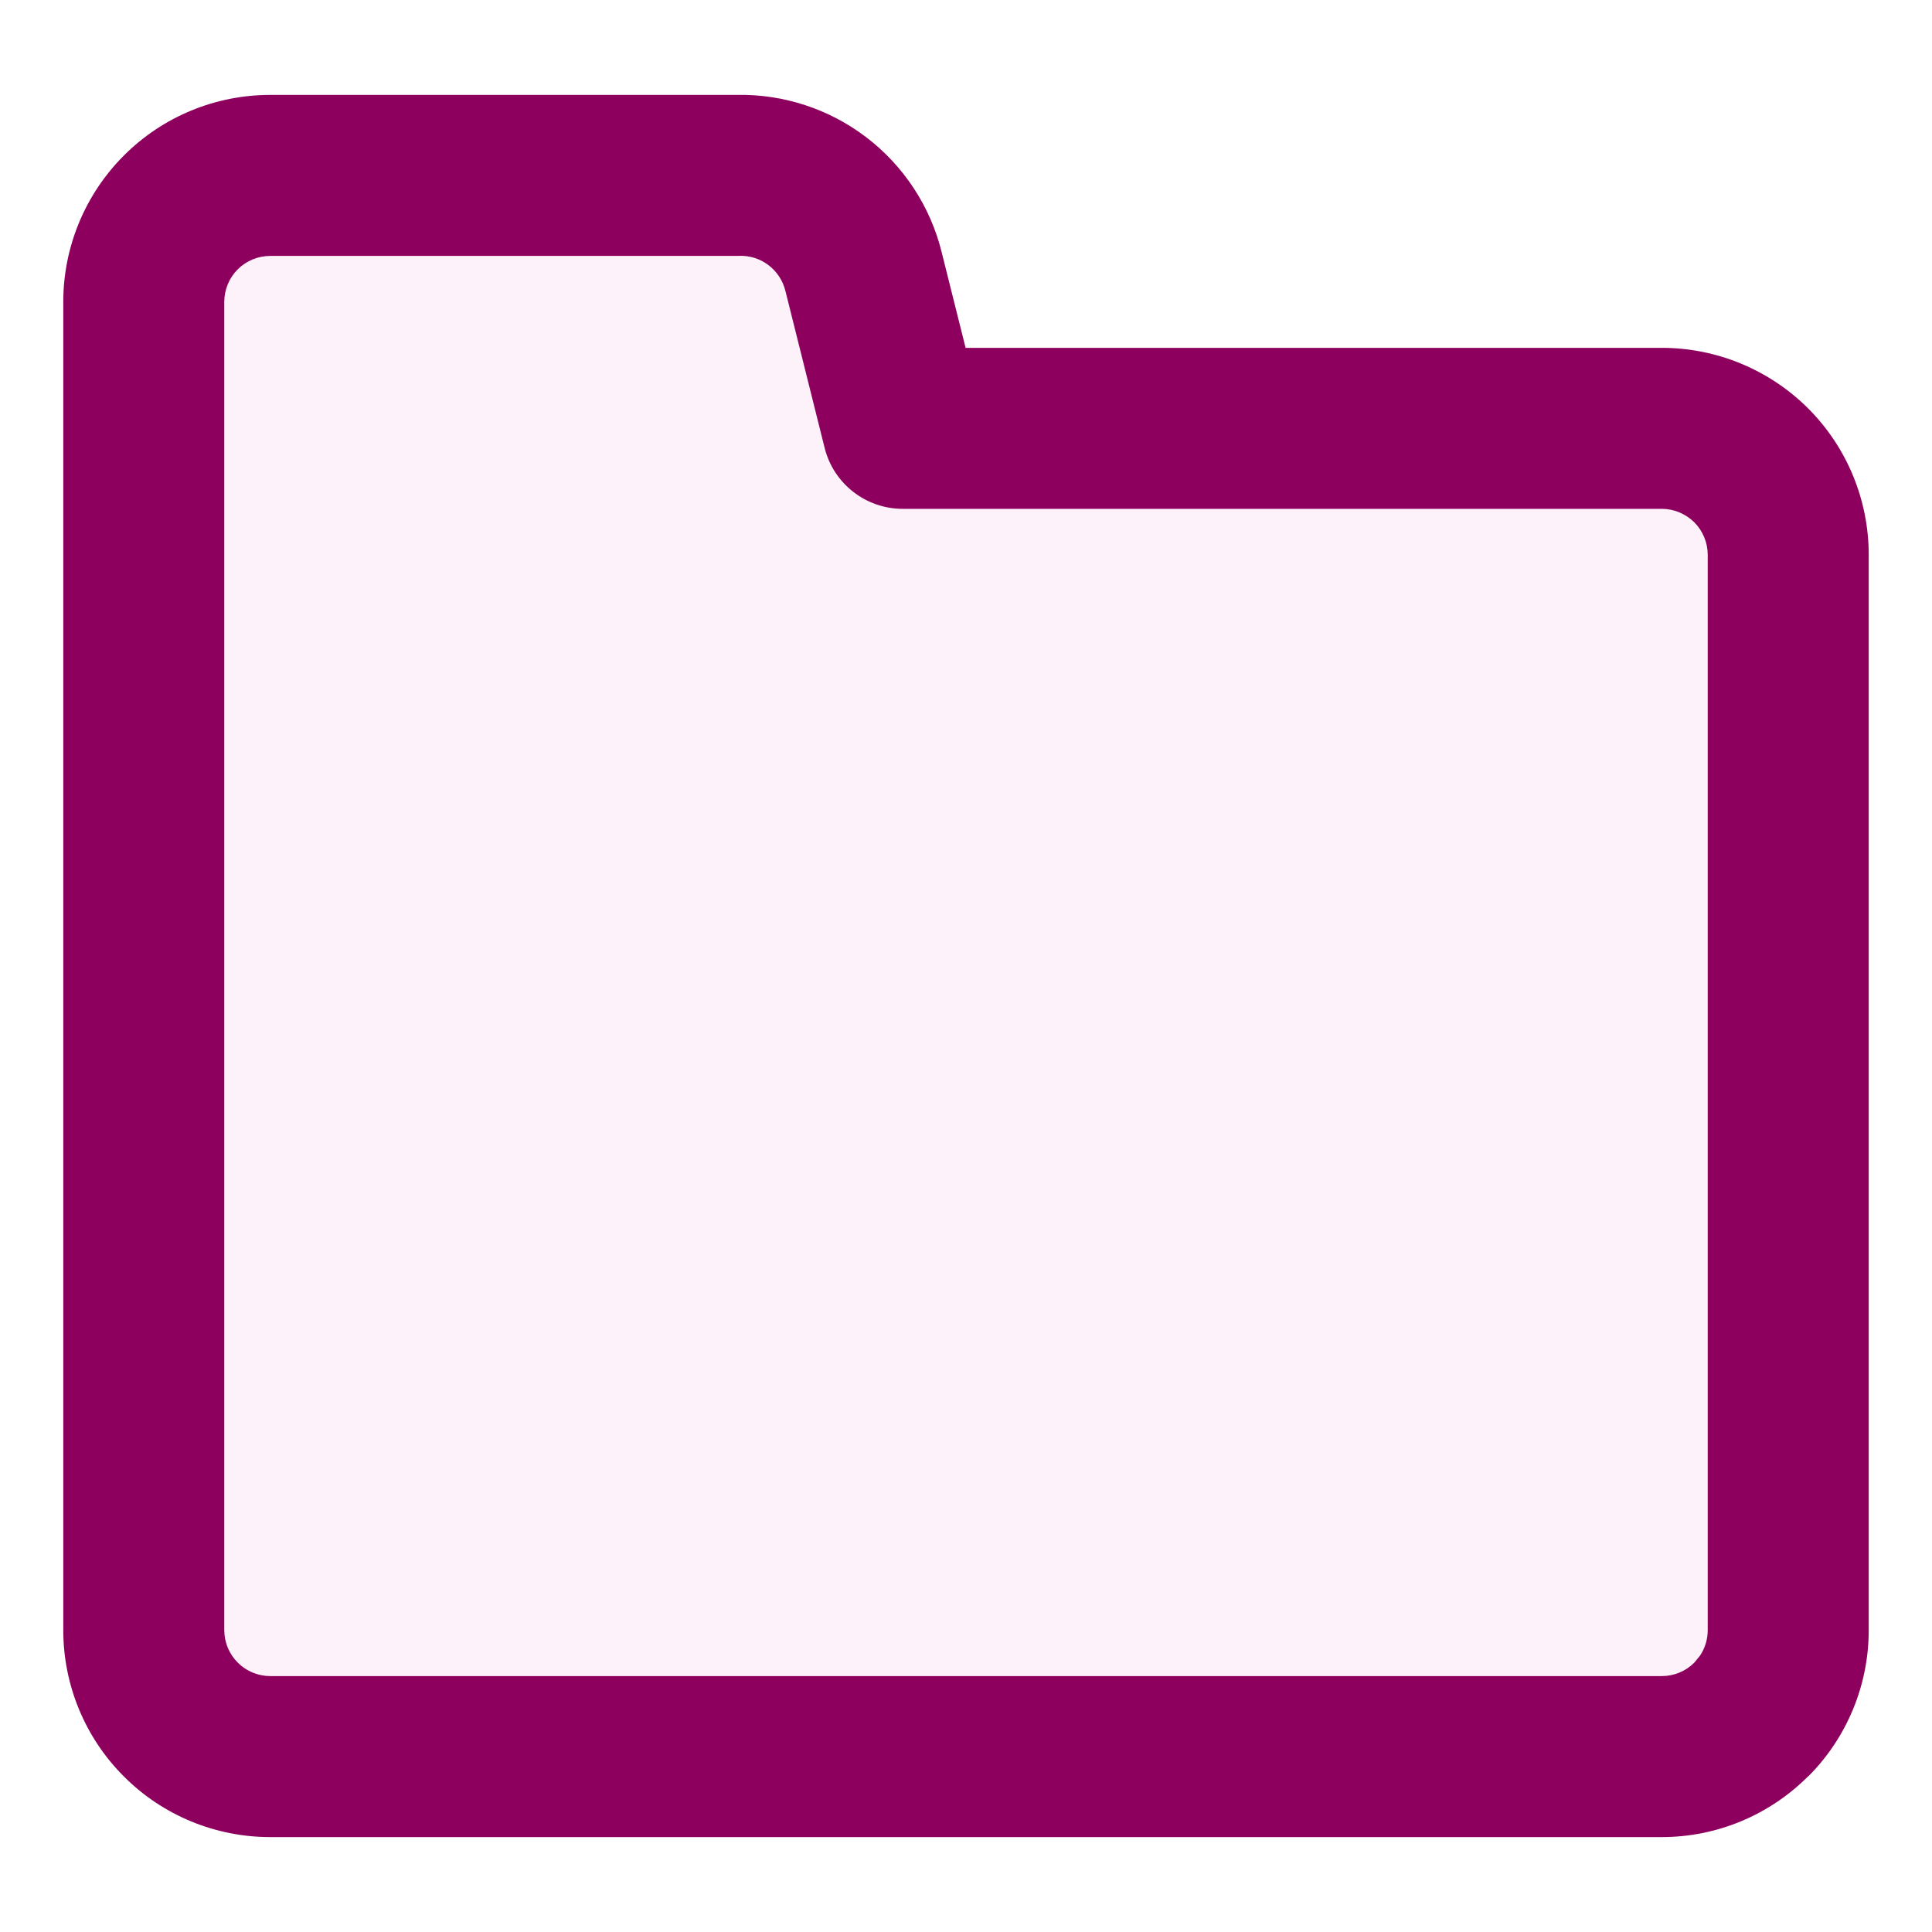
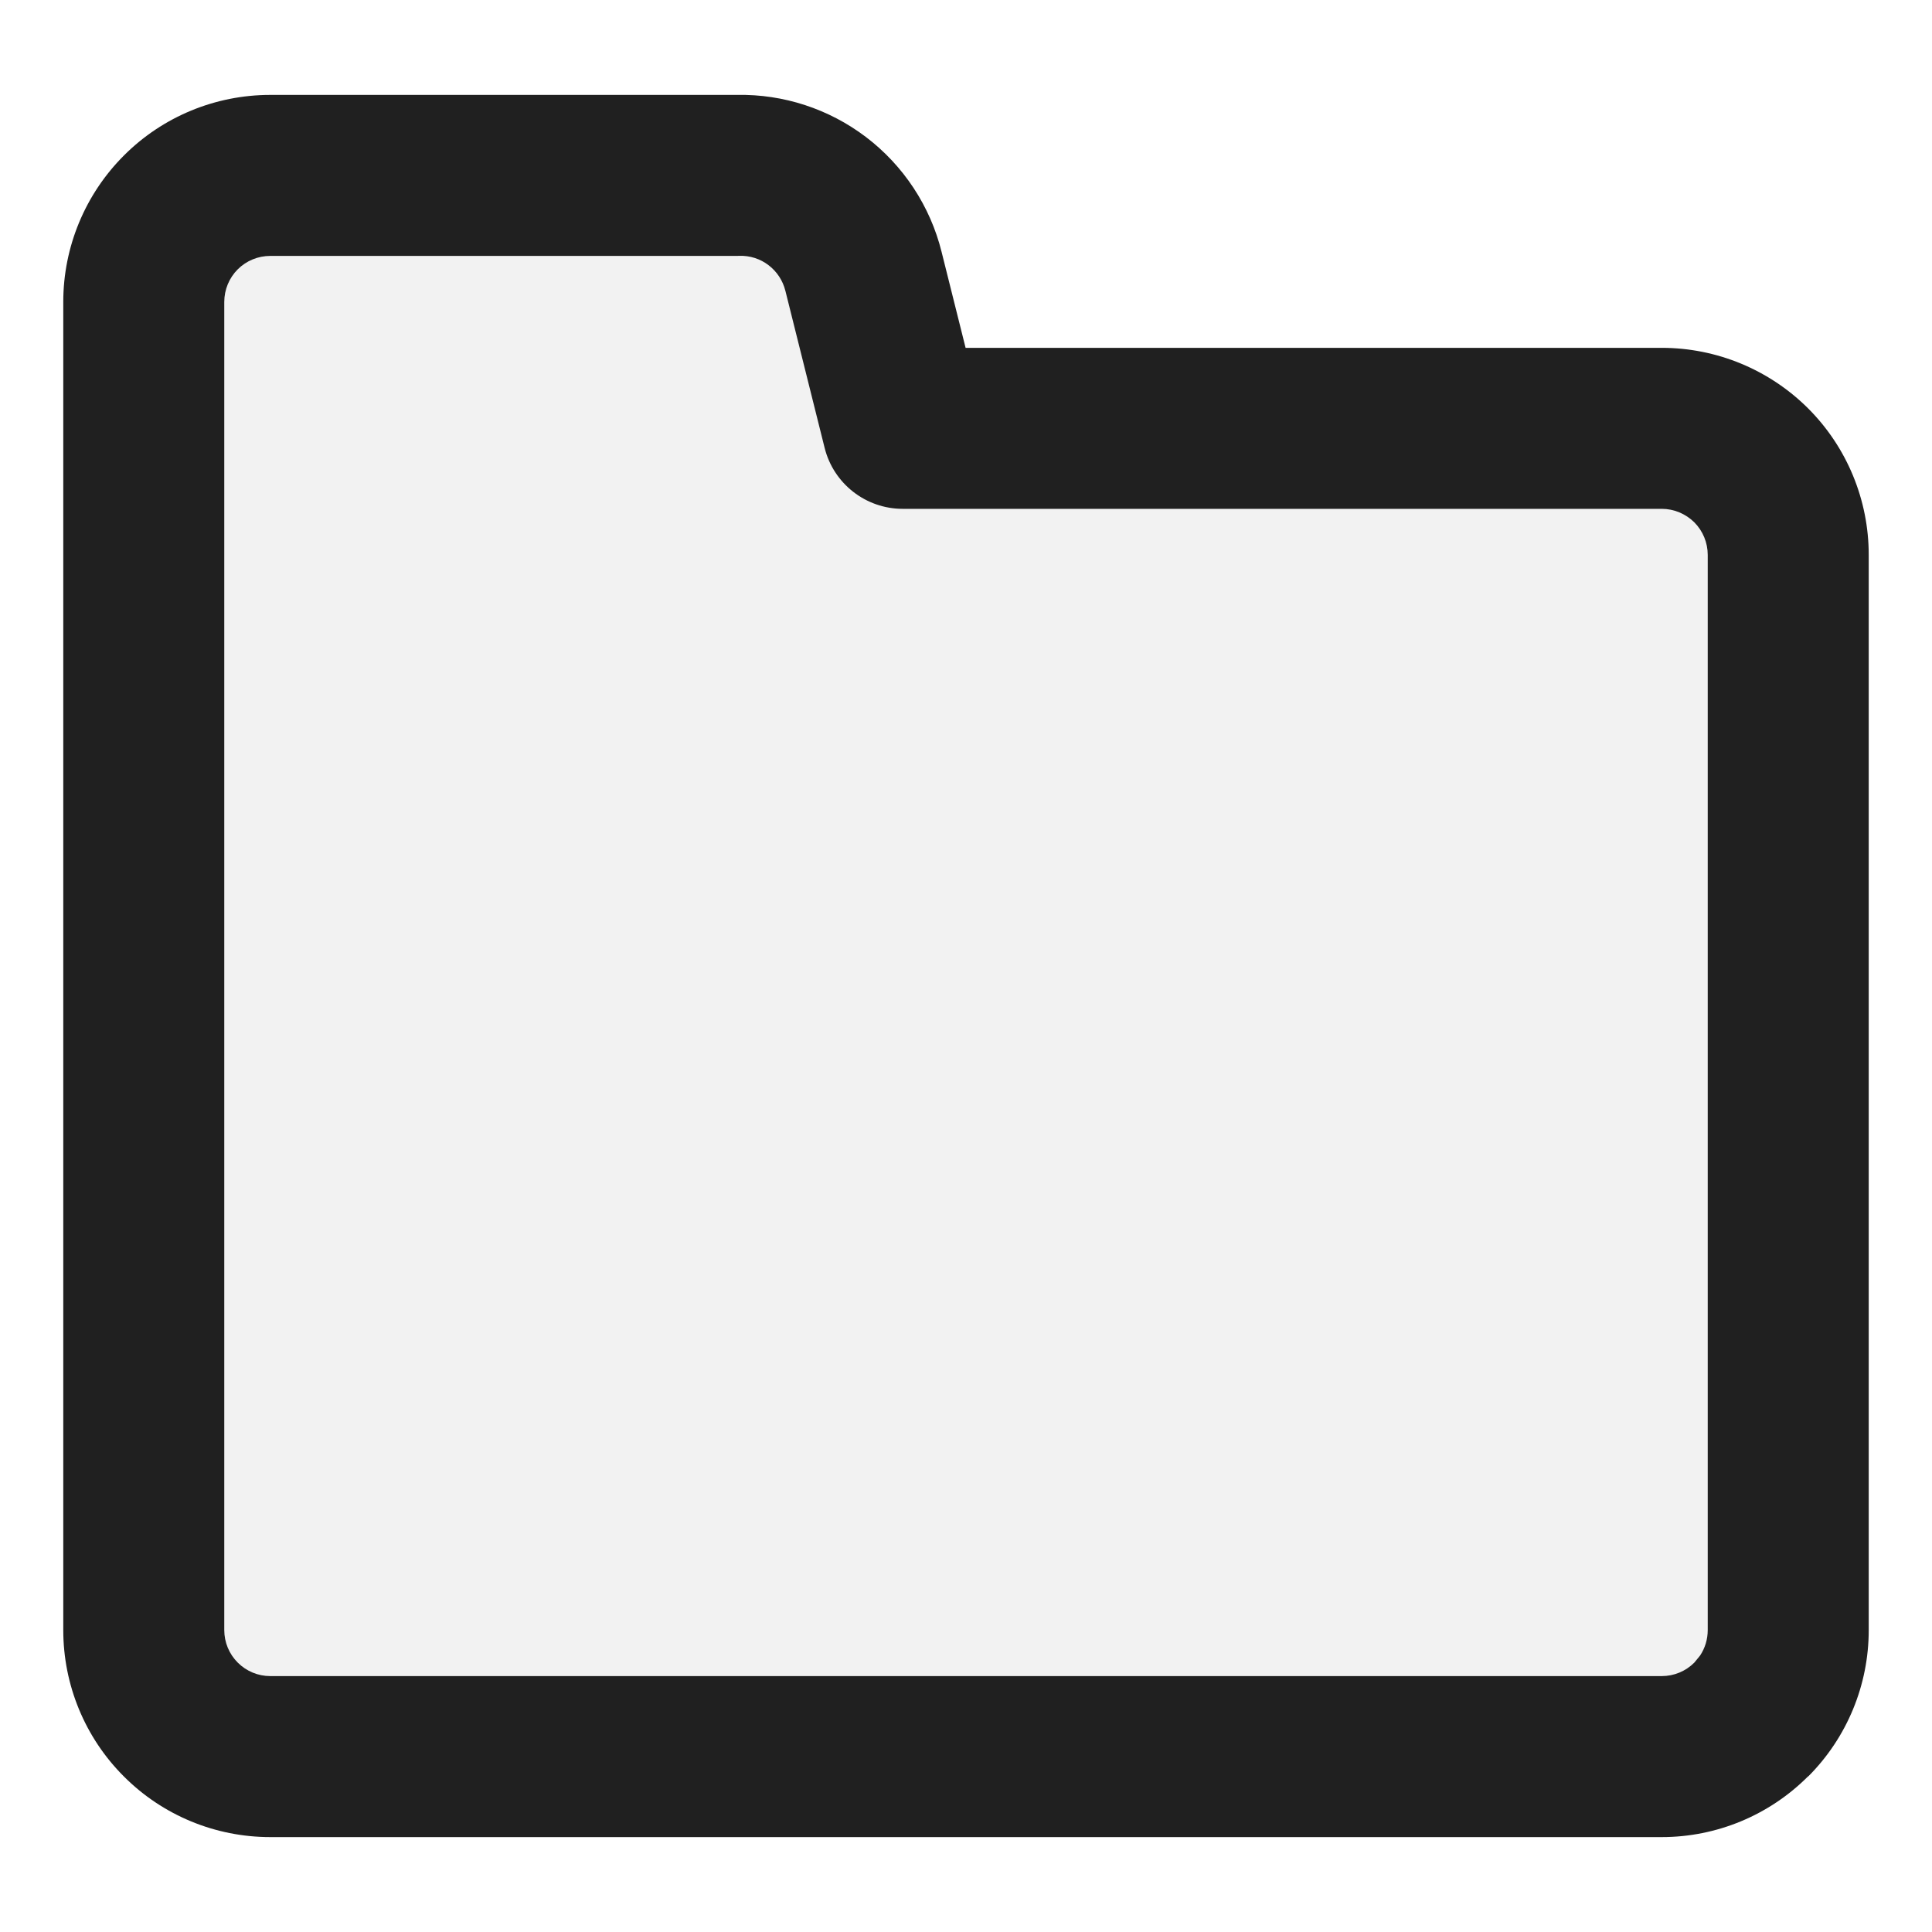
<svg xmlns="http://www.w3.org/2000/svg" width="24" height="24" viewBox="0 0 24 24" fill="none">
-   <path d="M1.786 20.25V3.75C1.786 3.333 1.951 2.933 2.246 2.639C2.541 2.344 2.94 2.179 3.357 2.179H9.156C9.515 2.168 9.866 2.281 10.152 2.498C10.438 2.715 10.641 3.024 10.727 3.373L11.214 5.321H20.643C21.06 5.321 21.459 5.487 21.754 5.782C22.049 6.076 22.214 6.476 22.214 6.893V20.25C22.214 20.667 22.049 21.066 21.754 21.361C21.459 21.656 21.06 21.821 20.643 21.821H3.357C2.94 21.821 2.541 21.656 2.246 21.361C1.951 21.066 1.786 20.667 1.786 20.25Z" fill="#FDF2F9" />
-   <path d="M0.786 20.25V3.75C0.786 3.068 1.057 2.414 1.539 1.932C2.021 1.449 2.675 1.179 3.357 1.179H9.156C9.733 1.168 10.297 1.353 10.757 1.702C11.224 2.057 11.556 2.561 11.697 3.13L11.995 4.321H20.643C21.325 4.321 21.979 4.592 22.462 5.074C22.944 5.556 23.214 6.211 23.214 6.893V20.25C23.214 20.932 22.944 21.586 22.462 22.068L22.46 22.067C21.978 22.55 21.325 22.821 20.643 22.821H3.357C2.675 22.821 2.021 22.551 1.539 22.068C1.056 21.586 0.786 20.932 0.786 20.25ZM2.786 20.25C2.786 20.401 2.846 20.546 2.953 20.653L2.954 20.654C3.061 20.761 3.206 20.821 3.357 20.821H20.643C20.795 20.821 20.94 20.761 21.047 20.654L21.119 20.566C21.181 20.473 21.214 20.363 21.214 20.25V6.893C21.214 6.741 21.154 6.596 21.047 6.488C20.939 6.382 20.794 6.321 20.643 6.321H11.214C10.756 6.321 10.355 6.009 10.244 5.564L9.757 3.615L9.756 3.612C9.725 3.486 9.651 3.373 9.547 3.294C9.444 3.215 9.316 3.174 9.185 3.178C9.175 3.178 9.166 3.179 9.156 3.179H3.357C3.206 3.179 3.06 3.239 2.953 3.346C2.846 3.453 2.786 3.599 2.786 3.75V20.25Z" fill="#8D005E" />
+   <path d="M1.786 20.25V3.75C1.786 3.333 1.951 2.933 2.246 2.639C2.541 2.344 2.94 2.179 3.357 2.179H9.156C9.515 2.168 9.866 2.281 10.152 2.498C10.438 2.715 10.641 3.024 10.727 3.373L11.214 5.321H20.643C21.06 5.321 21.459 5.487 21.754 5.782C22.049 6.076 22.214 6.476 22.214 6.893V20.25C22.214 20.667 22.049 21.066 21.754 21.361C21.459 21.656 21.06 21.821 20.643 21.821H3.357C2.94 21.821 2.541 21.656 2.246 21.361C1.951 21.066 1.786 20.667 1.786 20.25Z" fill="#F2F2F2" />
+   <path d="M0.786 20.25V3.75C0.786 3.068 1.057 2.414 1.539 1.932C2.021 1.449 2.675 1.179 3.357 1.179H9.156C9.733 1.168 10.297 1.353 10.757 1.702C11.224 2.057 11.556 2.561 11.697 3.13L11.995 4.321H20.643C21.325 4.321 21.979 4.592 22.462 5.074C22.944 5.556 23.214 6.211 23.214 6.893V20.25C23.214 20.932 22.944 21.586 22.462 22.068L22.46 22.067C21.978 22.55 21.325 22.821 20.643 22.821H3.357C2.675 22.821 2.021 22.551 1.539 22.068C1.056 21.586 0.786 20.932 0.786 20.25ZM2.786 20.25C2.786 20.401 2.846 20.546 2.953 20.653L2.954 20.654C3.061 20.761 3.206 20.821 3.357 20.821H20.643C20.795 20.821 20.94 20.761 21.047 20.654L21.119 20.566C21.181 20.473 21.214 20.363 21.214 20.25V6.893C21.214 6.741 21.154 6.596 21.047 6.488C20.939 6.382 20.794 6.321 20.643 6.321H11.214C10.756 6.321 10.355 6.009 10.244 5.564L9.757 3.615L9.756 3.612C9.725 3.486 9.651 3.373 9.547 3.294C9.444 3.215 9.316 3.174 9.185 3.178C9.175 3.178 9.166 3.179 9.156 3.179H3.357C3.206 3.179 3.06 3.239 2.953 3.346C2.846 3.453 2.786 3.599 2.786 3.75V20.25Z" fill="#202020" />
</svg>
